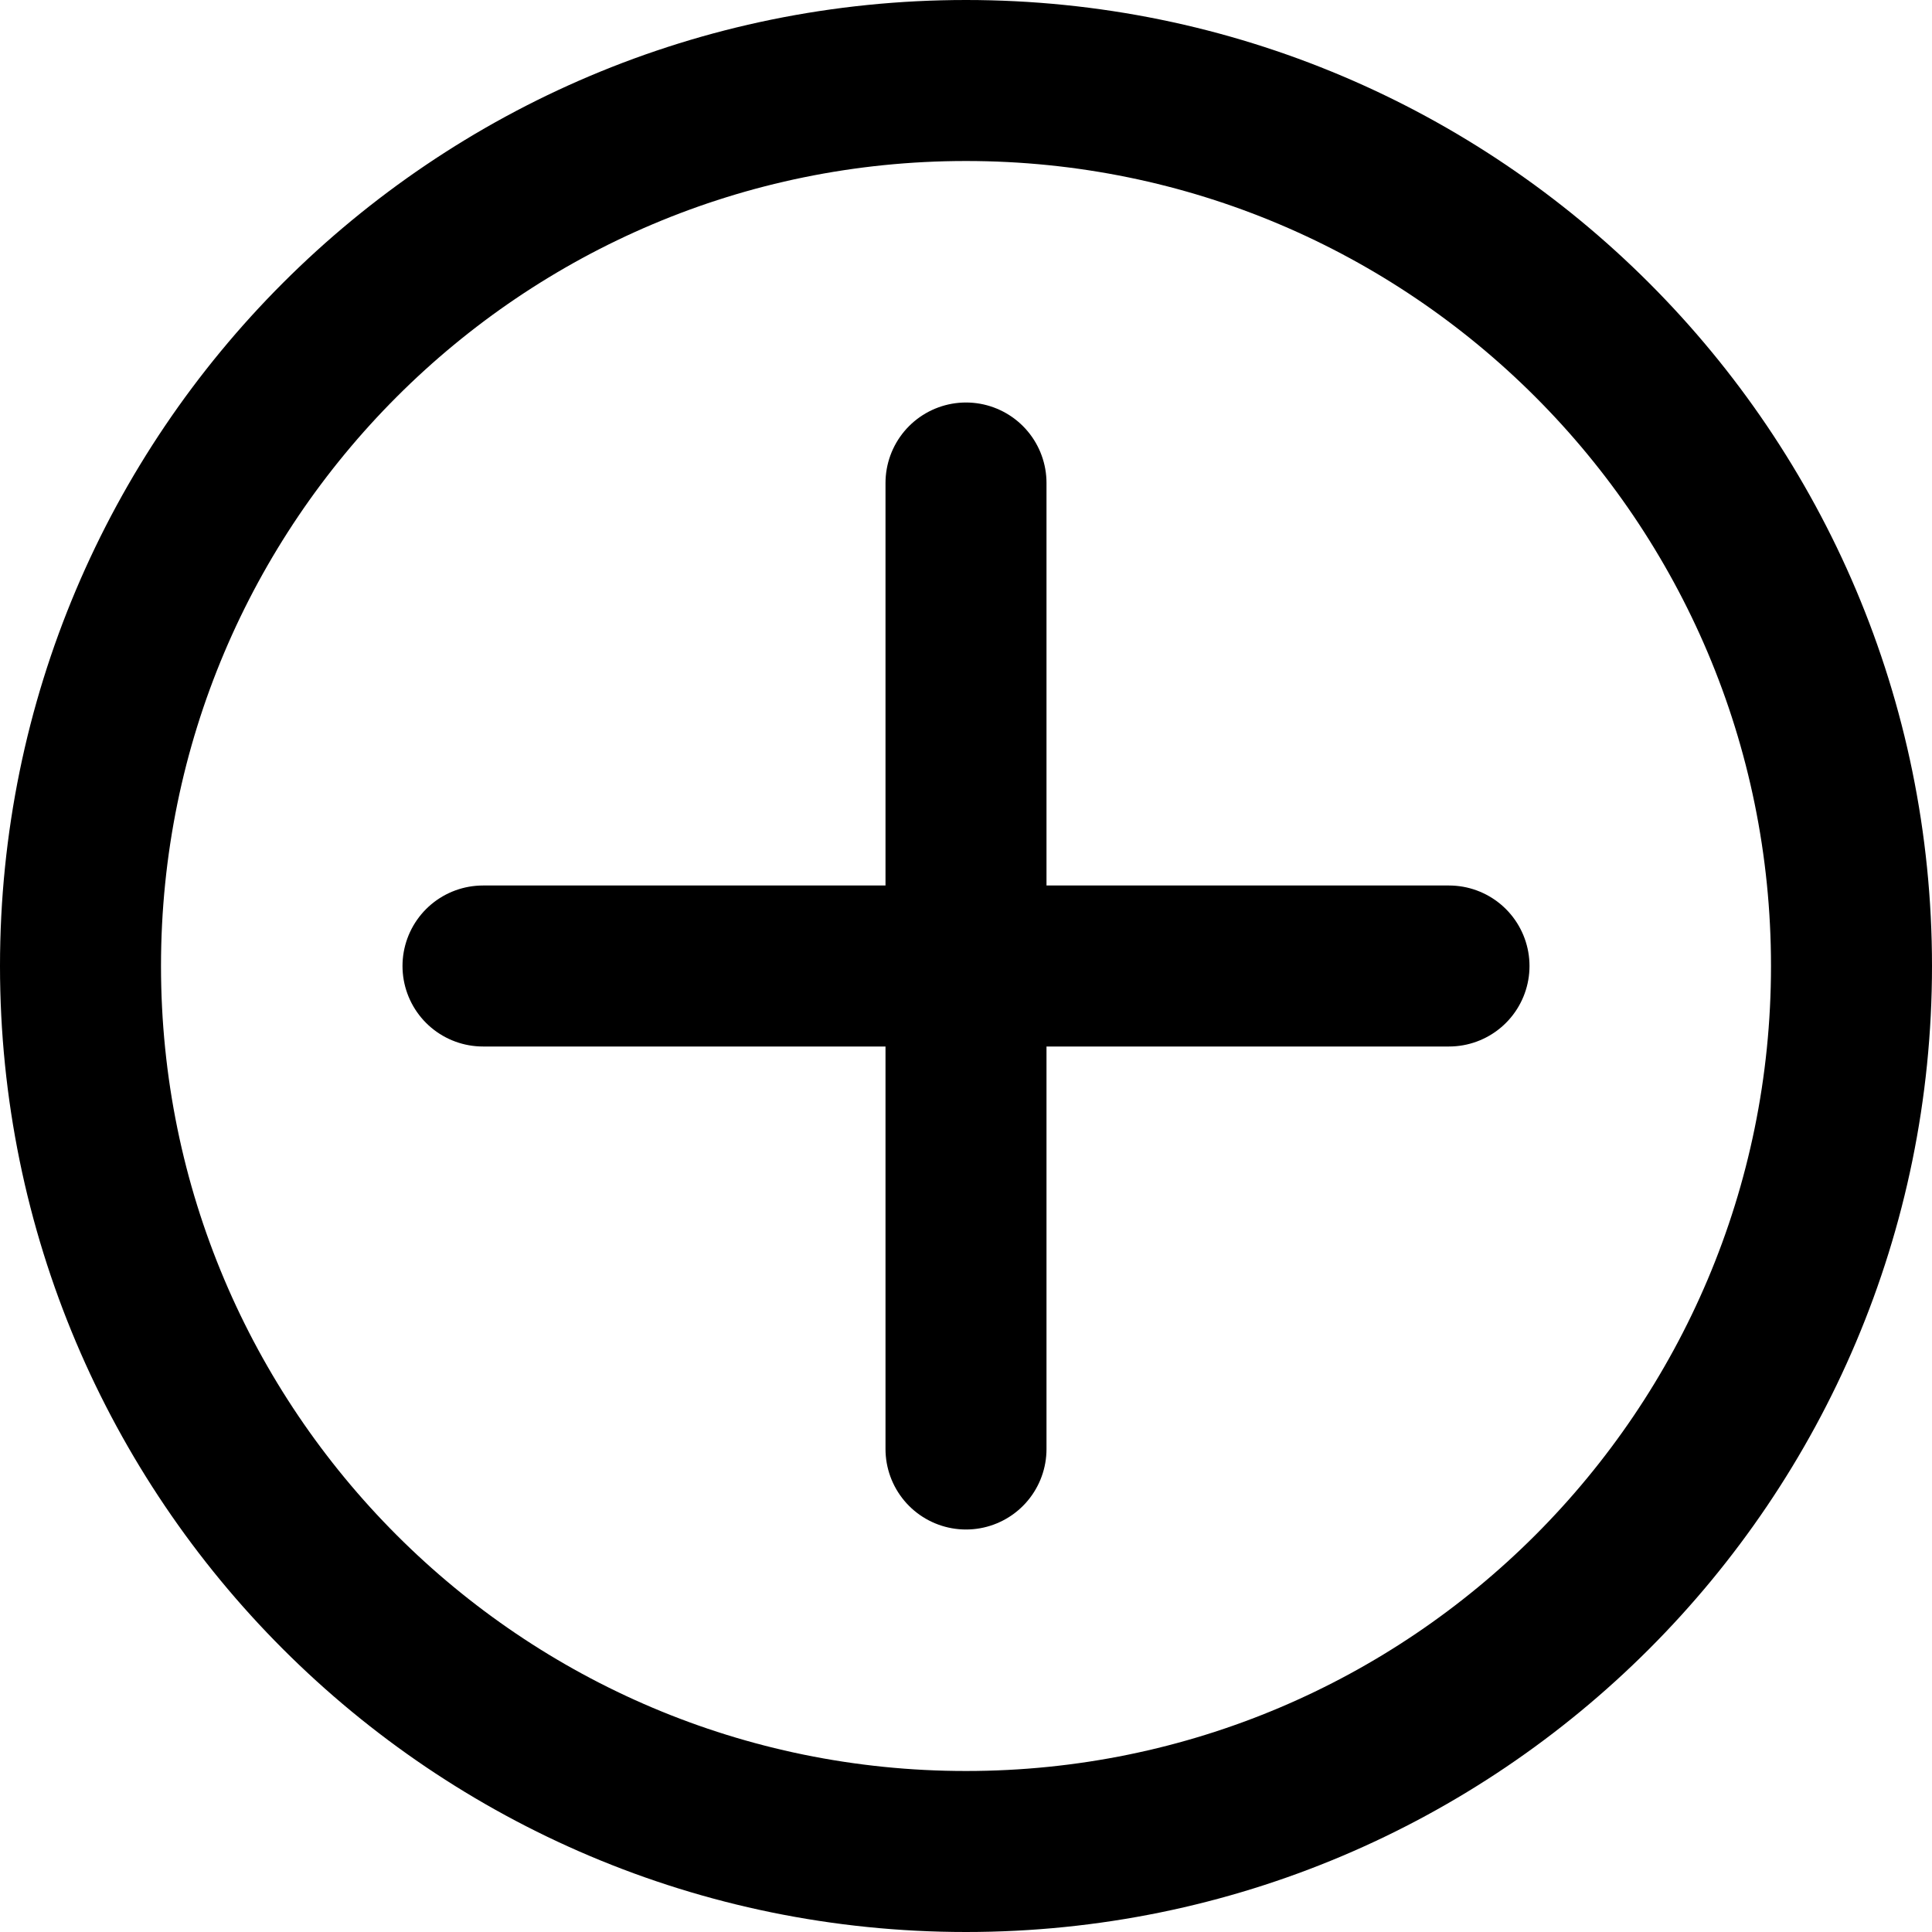
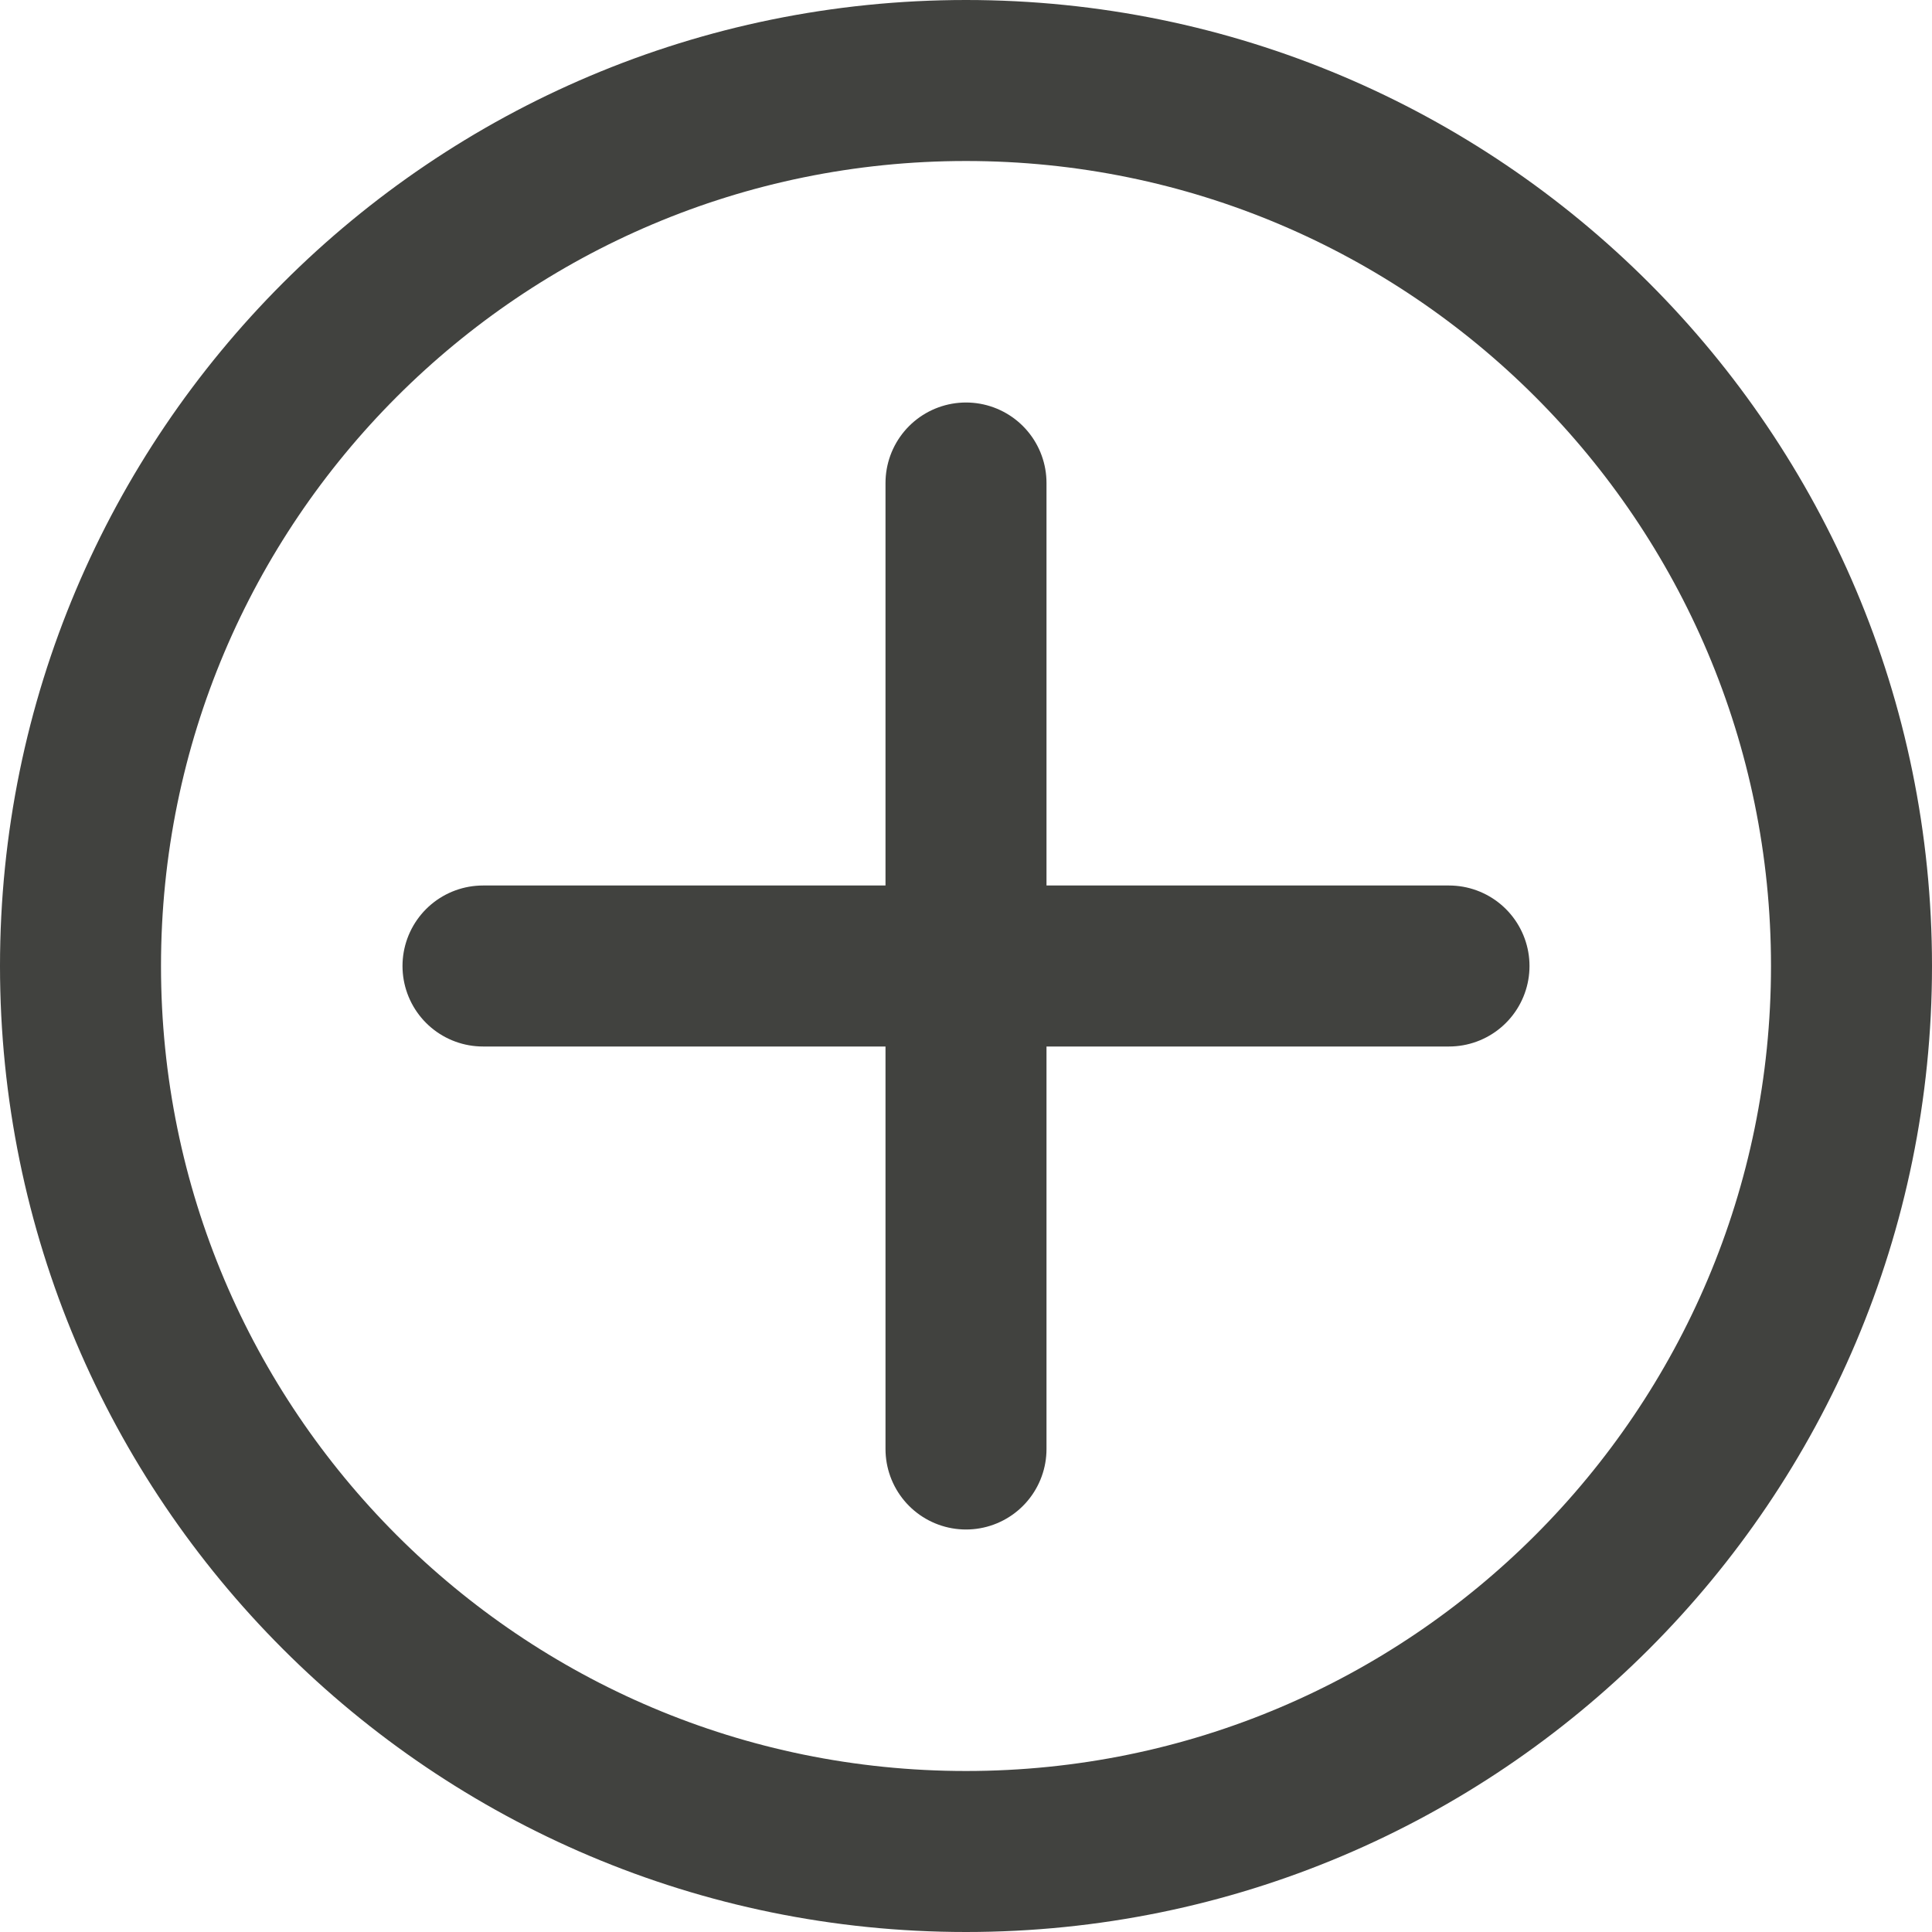
- <svg xmlns="http://www.w3.org/2000/svg" viewBox="0 0 24 24">
-   <defs>
-     <style>.cls-1{fill:none;stroke:#000;stroke-linecap:round;stroke-linejoin:round;stroke-width:2px;}</style>
-   </defs>
-   <g id="_8.add" data-name="8.add">
-     <circle class="cls-1" cx="12" cy="12" r="11" />
-     <line class="cls-1" x1="12" y1="6" x2="12" y2="18" />
-     <line class="cls-1" x1="18" y1="12" x2="6" y2="12" />
+ <svg xmlns="http://www.w3.org/2000/svg" version="1.1" id="Capa_1" x="0px" y="0px" viewBox="0 0 24 24" style="enable-background:new 0 0 24 24;" xml:space="preserve">
+   <style type="text/css">
+ 	.st0{fill:none;stroke:#41423F;stroke-width:2;stroke-linecap:round;stroke-linejoin:round;}
+ </style>
+   <g id="_8.add">
+     <circle class="st0" cx="12" cy="12" r="11" />
+     <line class="st0" x1="12" y1="6" x2="12" y2="18" />
+     <line class="st0" x1="18" y1="12" x2="6" y2="12" />
  </g>
</svg>
